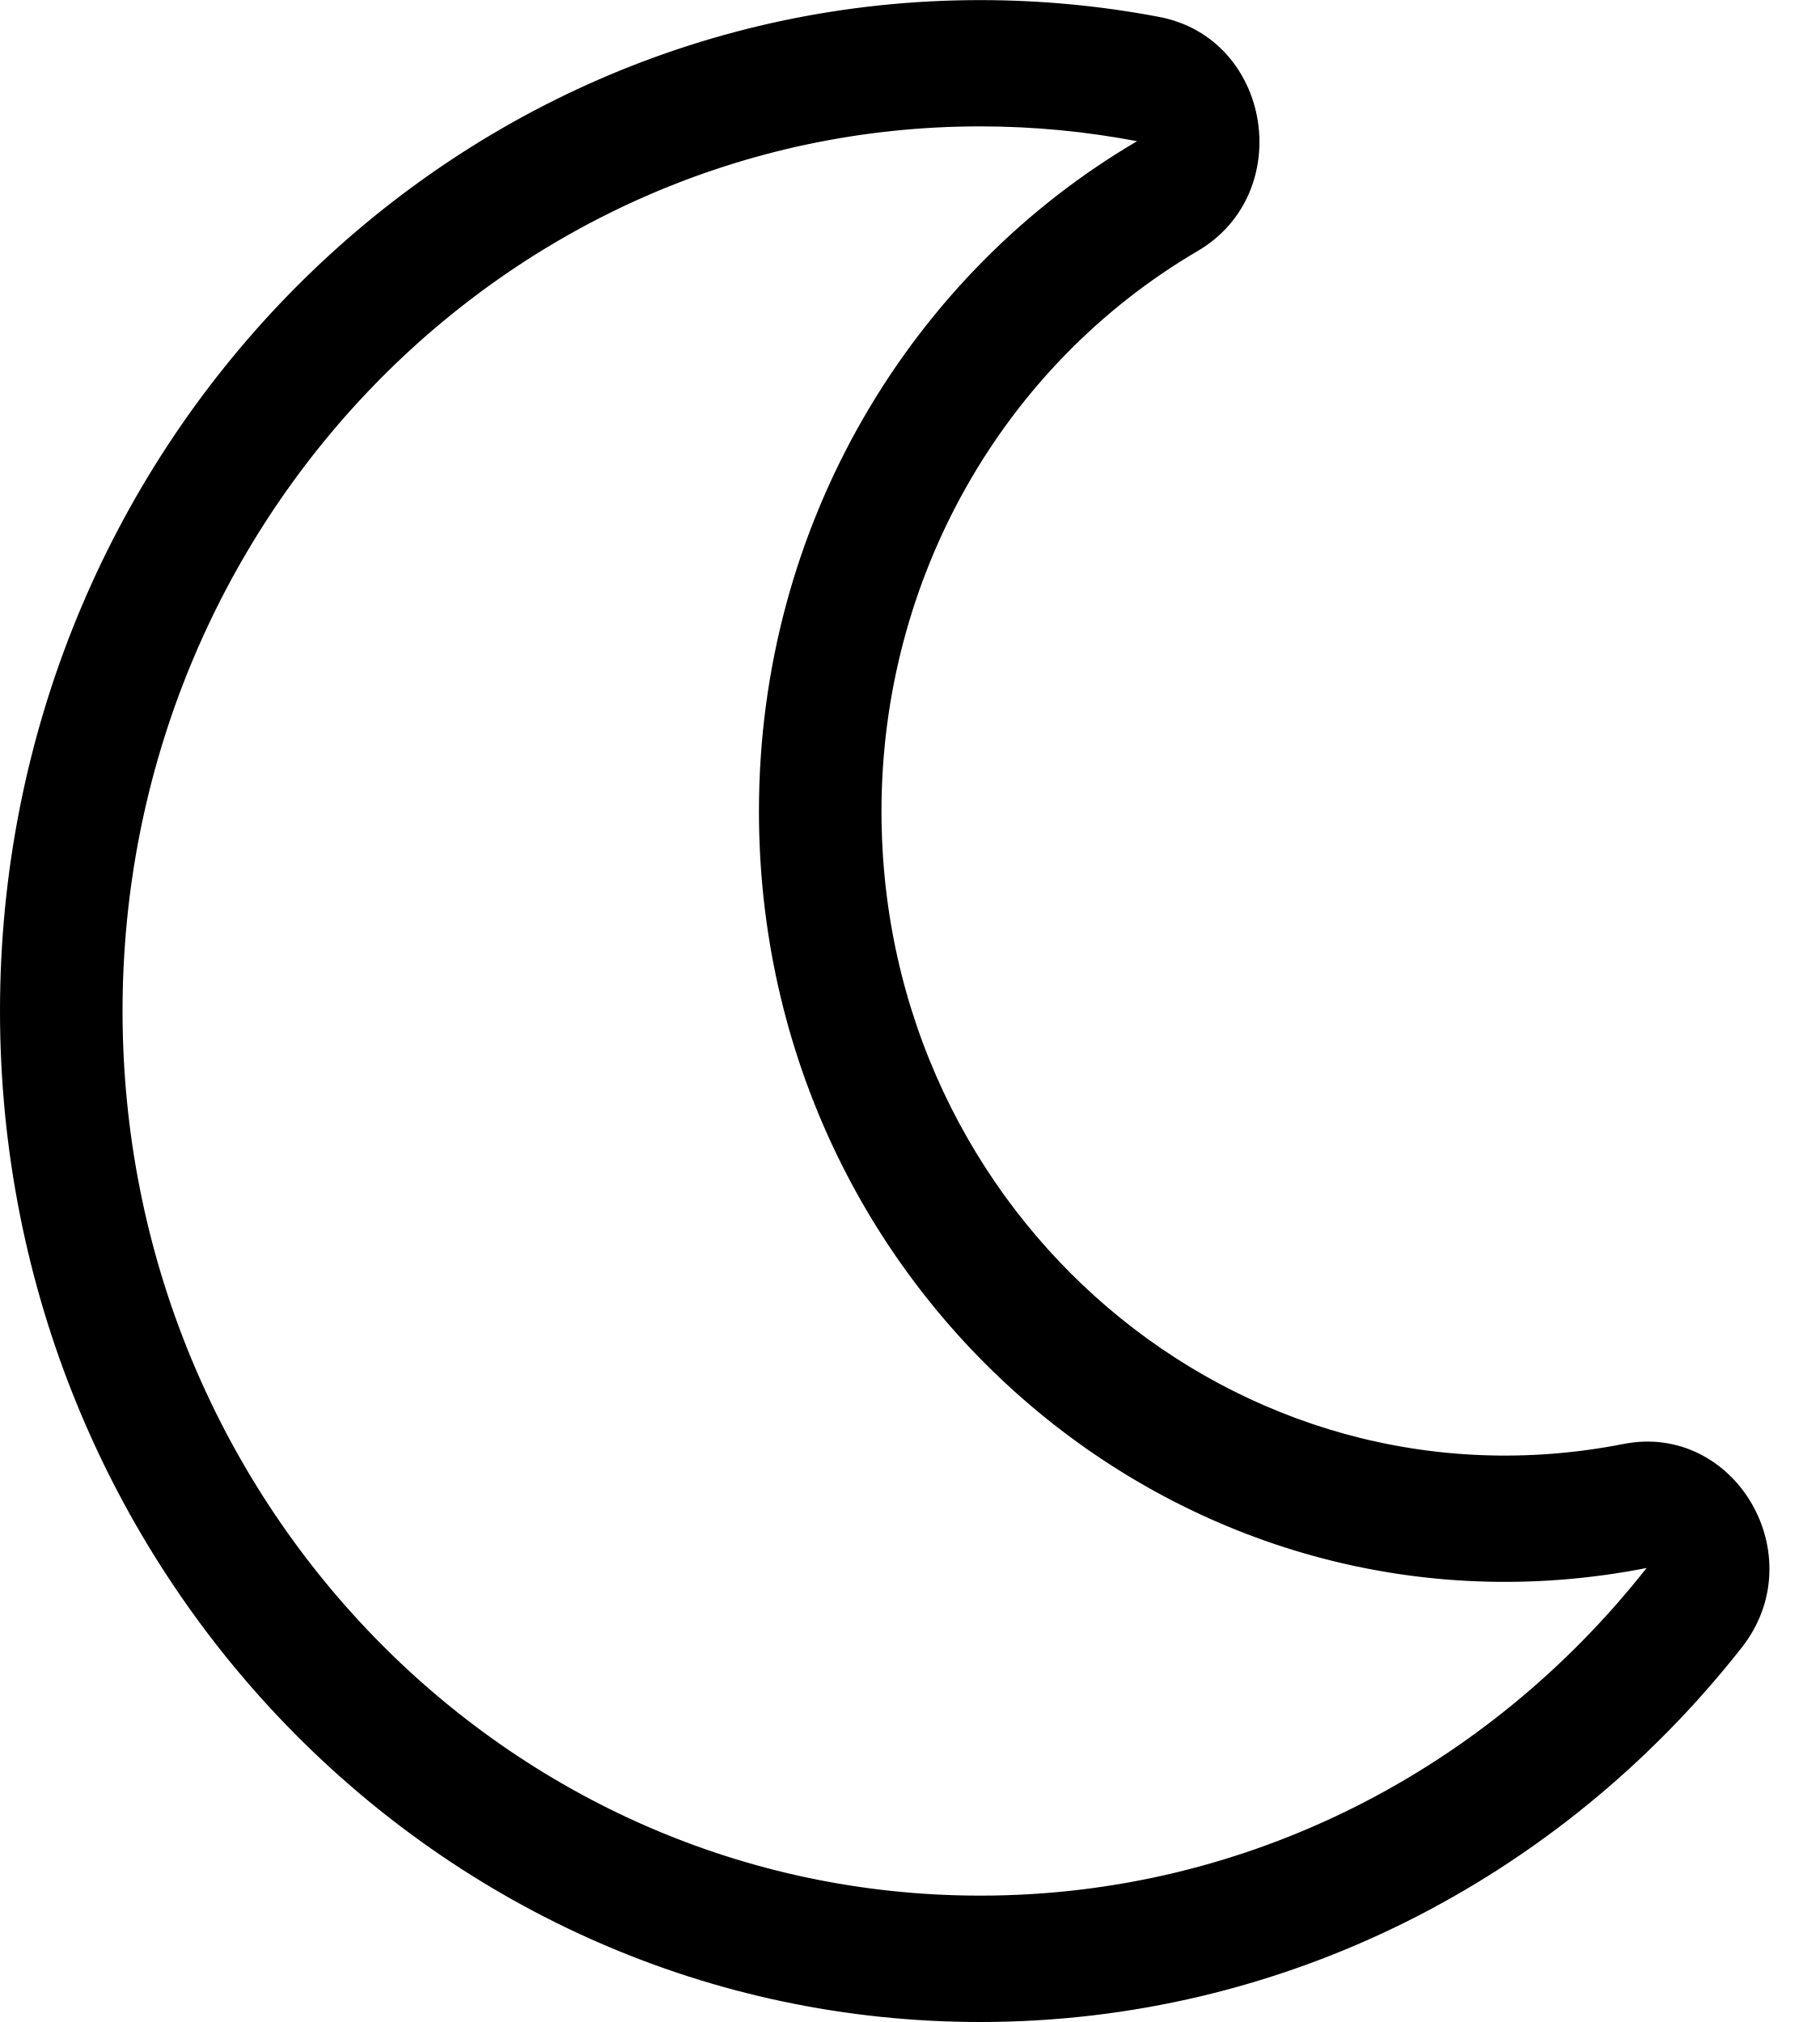
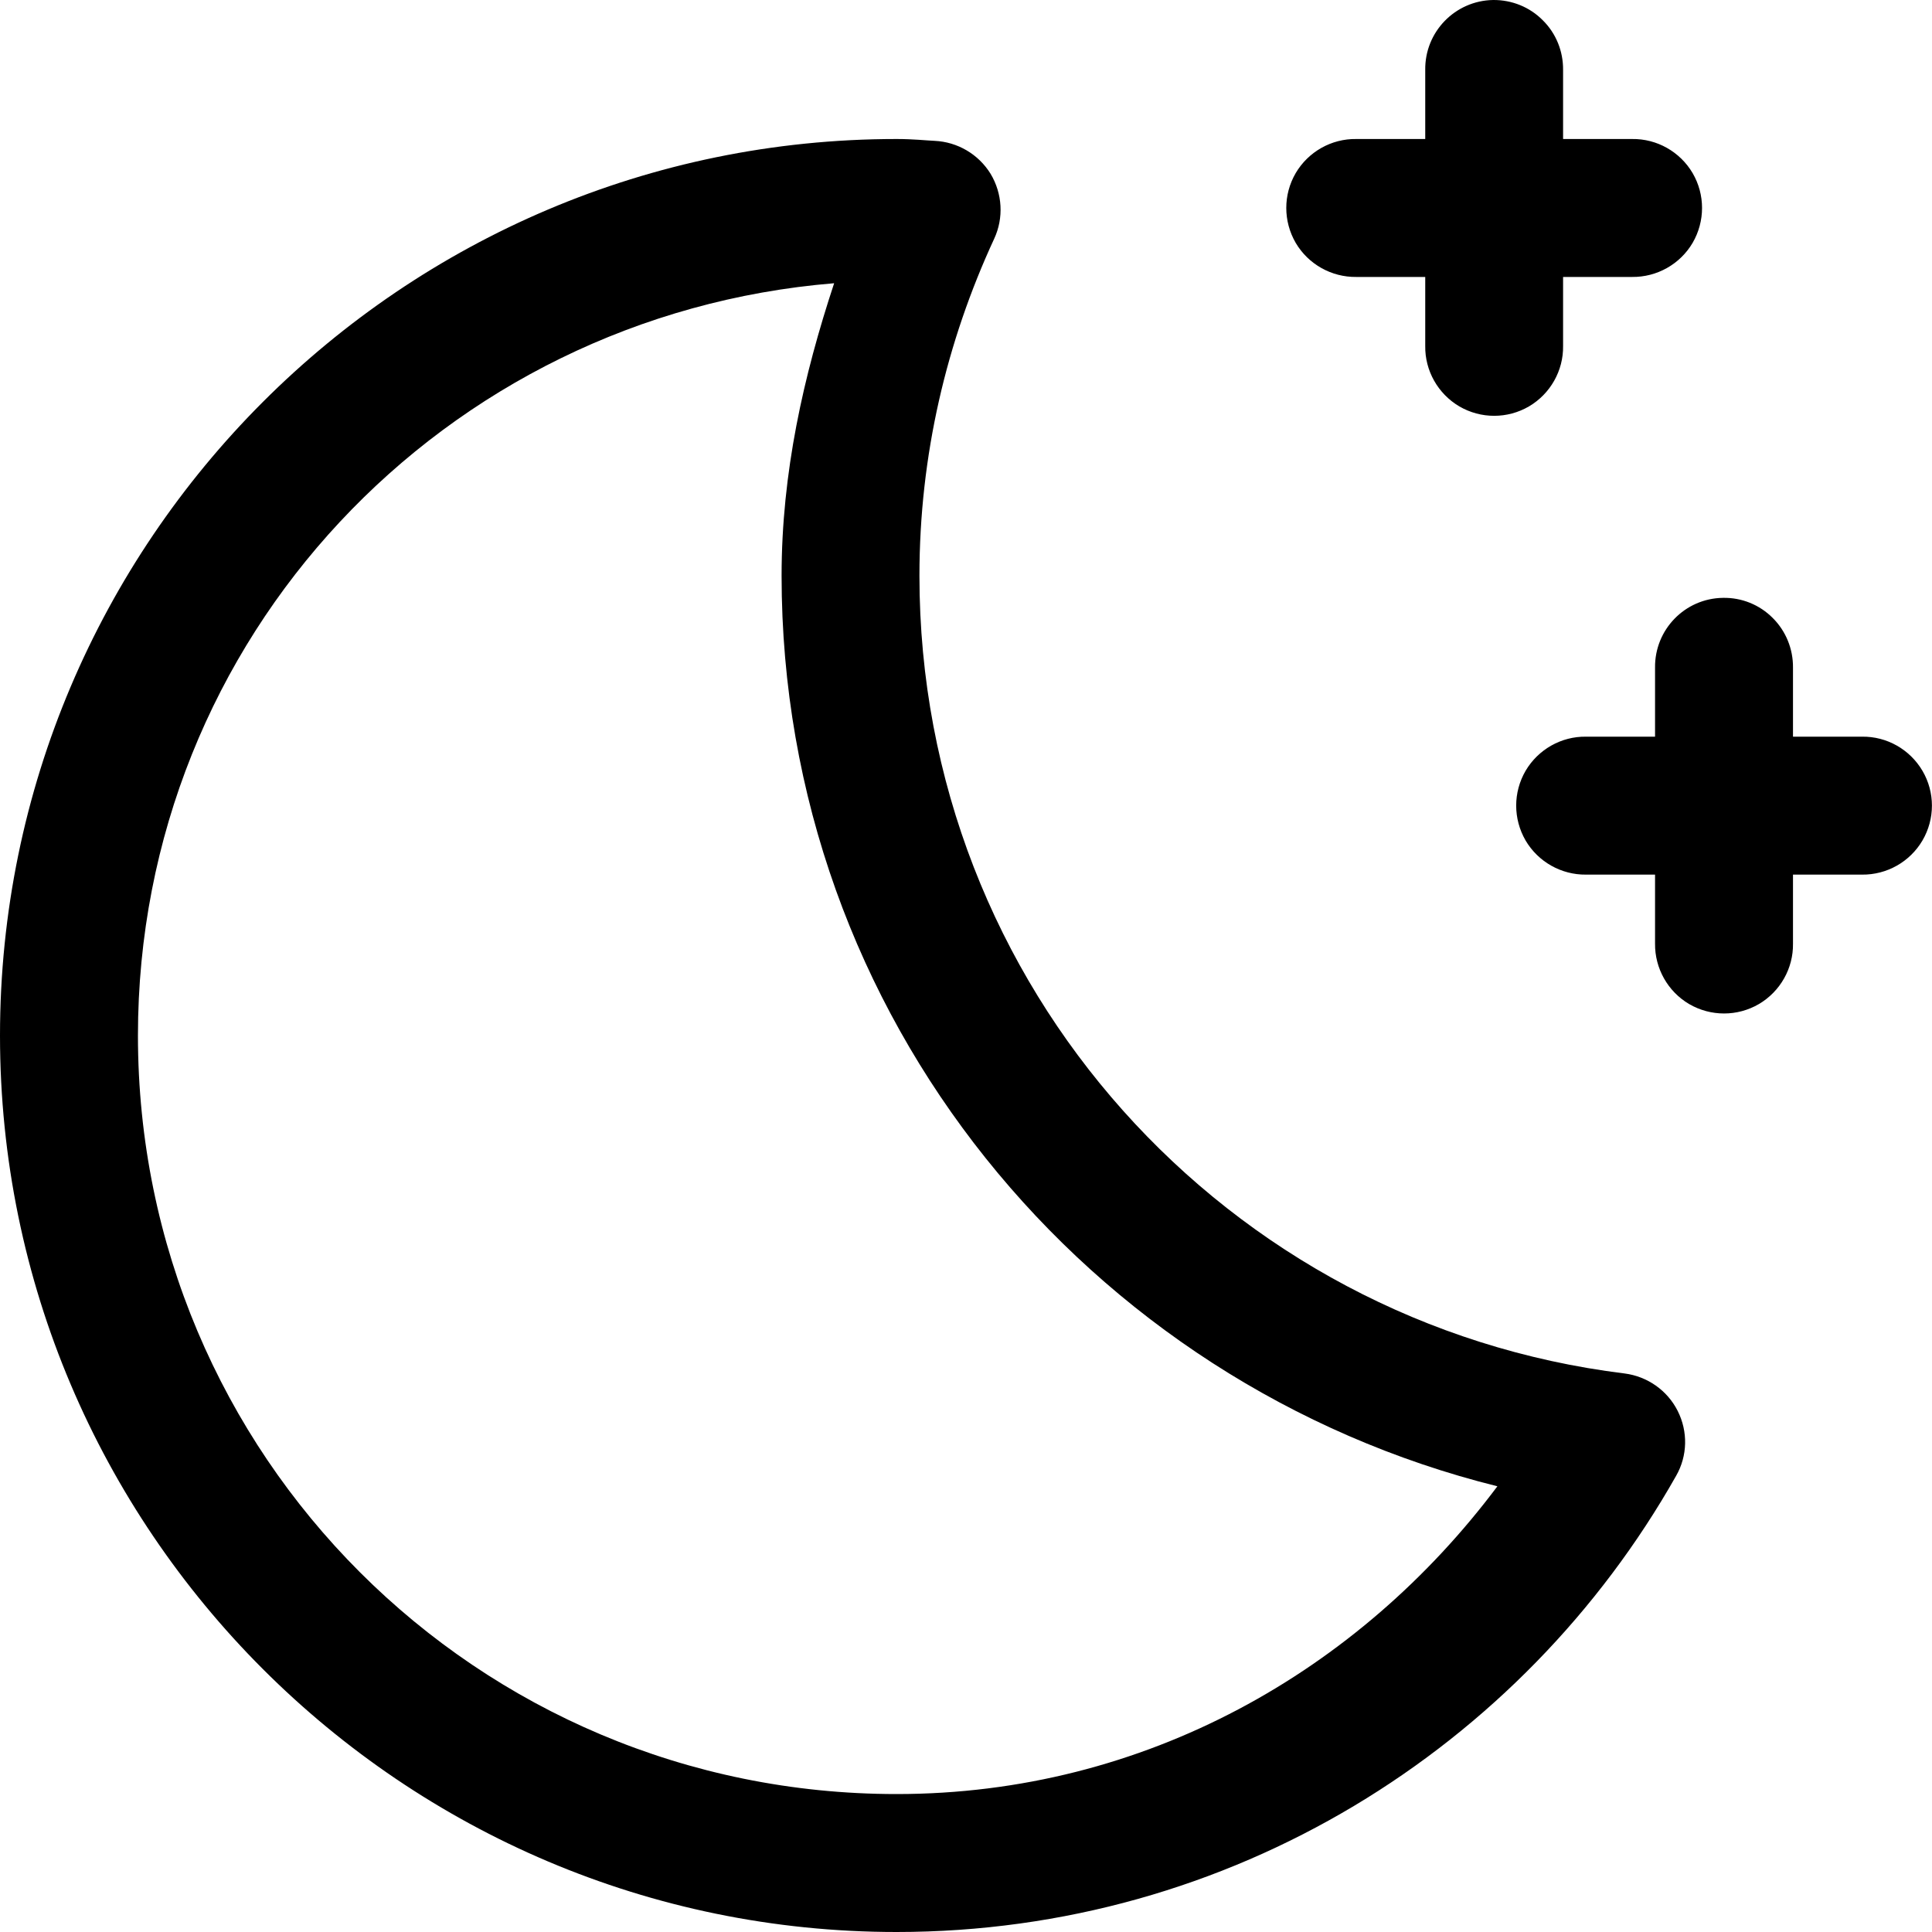
- <svg xmlns="http://www.w3.org/2000/svg" width="100%" height="100%" viewBox="0 0 18 20" fill="none">
-   <path d="M11.26 1.422L11.327 1.382L11.251 1.368C10.746 1.272 10.226 1.221 9.695 1.221C4.993 1.221 1.183 5.153 1.183 10C1.183 14.848 4.993 18.779 9.695 18.779C12.365 18.779 14.746 17.511 16.307 15.528L16.355 15.466L16.279 15.481C11.745 16.372 7.535 12.796 7.535 8.024C7.535 5.195 9.035 2.727 11.26 1.422ZM11.46 0.196L11.465 0.168L11.46 0.196C12.544 0.403 12.786 1.897 11.83 2.458C9.889 3.597 8.689 5.714 8.689 8.025C8.689 12.04 12.228 15.064 16.063 14.311C17.137 14.1 17.901 15.392 17.202 16.28C15.399 18.573 12.675 19.971 9.695 19.971C4.355 19.971 0.029 15.506 0.029 10C0.029 4.49 4.359 0.03 9.695 0.03C10.287 0.03 10.877 0.085 11.46 0.196Z" fill="currentColor" stroke="currentColor" stroke-width="0.058" />
+ <svg xmlns="http://www.w3.org/2000/svg" viewBox="0 0 20 20" fill="currentColor">
+   <path d="M15.456 3.40269e-05C15.062 0.007 14.748 0.331 14.754 0.725V1.439H14.04C13.783 1.435 13.543 1.571 13.413 1.792C13.283 2.015 13.283 2.29 13.413 2.514C13.543 2.735 13.783 2.87 14.04 2.867H14.754V3.581C14.75 3.837 14.886 4.077 15.107 4.207C15.33 4.337 15.605 4.337 15.828 4.207C16.049 4.077 16.185 3.837 16.181 3.581V2.867H16.895C17.152 2.87 17.392 2.735 17.522 2.514C17.652 2.29 17.652 2.015 17.522 1.792C17.392 1.571 17.152 1.435 16.895 1.439H16.181V0.725C16.183 0.532 16.109 0.346 15.971 0.21C15.836 0.073 15.65 -0.002 15.456 3.40269e-05ZM9.281 1.439C4.164 1.439 0 5.603 0 10.72C0 15.836 4.164 20 9.281 20C12.742 20 15.759 18.093 17.351 15.278C17.47 15.07 17.475 14.819 17.367 14.605C17.26 14.393 17.053 14.248 16.817 14.218C12.703 13.711 9.518 10.219 9.518 5.96C9.518 4.713 9.799 3.536 10.292 2.471C10.392 2.255 10.377 2.004 10.255 1.8C10.13 1.597 9.913 1.469 9.675 1.458C9.585 1.454 9.455 1.439 9.281 1.439ZM8.635 2.932C8.318 3.891 8.091 4.893 8.091 5.96C8.091 10.526 11.255 14.33 15.501 15.386C14.071 17.295 11.854 18.572 9.281 18.572C4.936 18.572 1.428 15.064 1.428 10.72C1.428 6.594 4.599 3.263 8.635 2.932ZM17.836 6.189C17.442 6.194 17.128 6.518 17.133 6.912V7.626H16.419C16.163 7.622 15.923 7.758 15.793 7.979C15.663 8.202 15.663 8.477 15.793 8.701C15.923 8.922 16.163 9.057 16.419 9.054H17.133V9.768C17.13 10.024 17.265 10.264 17.486 10.394C17.71 10.524 17.985 10.524 18.208 10.394C18.429 10.264 18.565 10.024 18.561 9.768V9.054H19.275C19.532 9.057 19.771 8.922 19.901 8.701C20.032 8.477 20.032 8.202 19.901 7.979C19.771 7.758 19.532 7.622 19.275 7.626H18.561V6.912C18.563 6.719 18.488 6.533 18.351 6.397C18.215 6.26 18.029 6.185 17.836 6.189Z" />
</svg>
